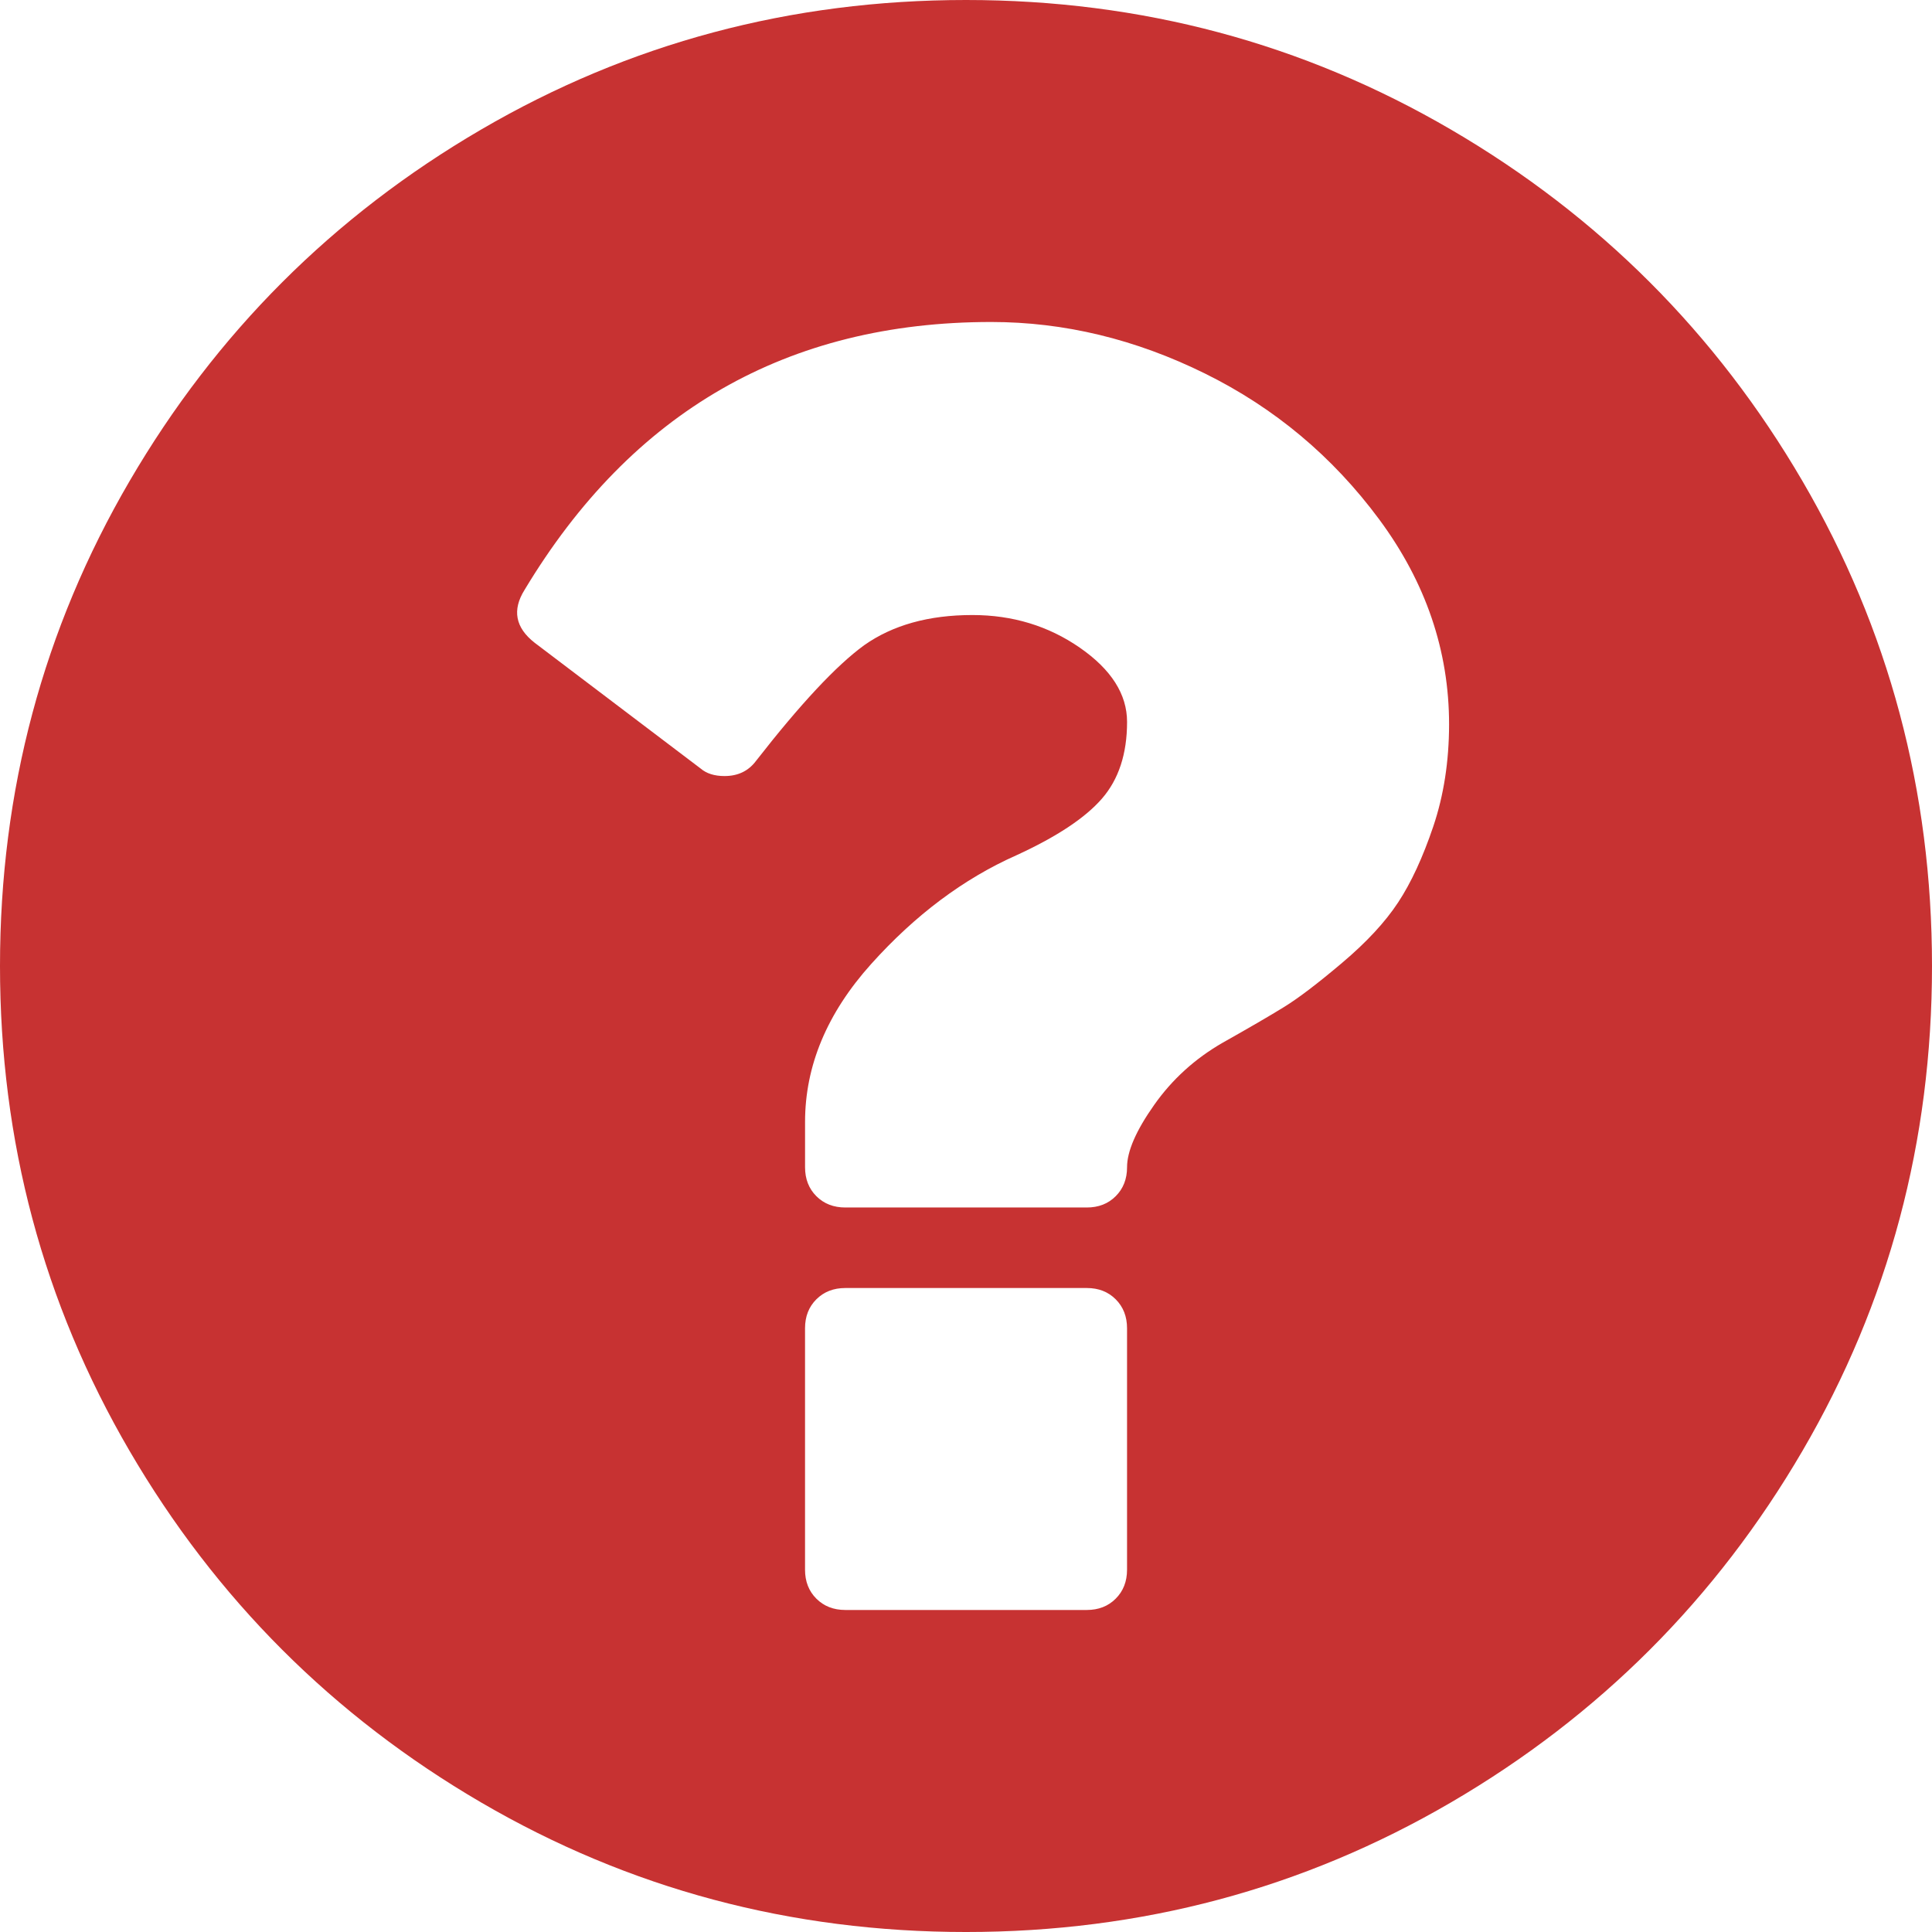
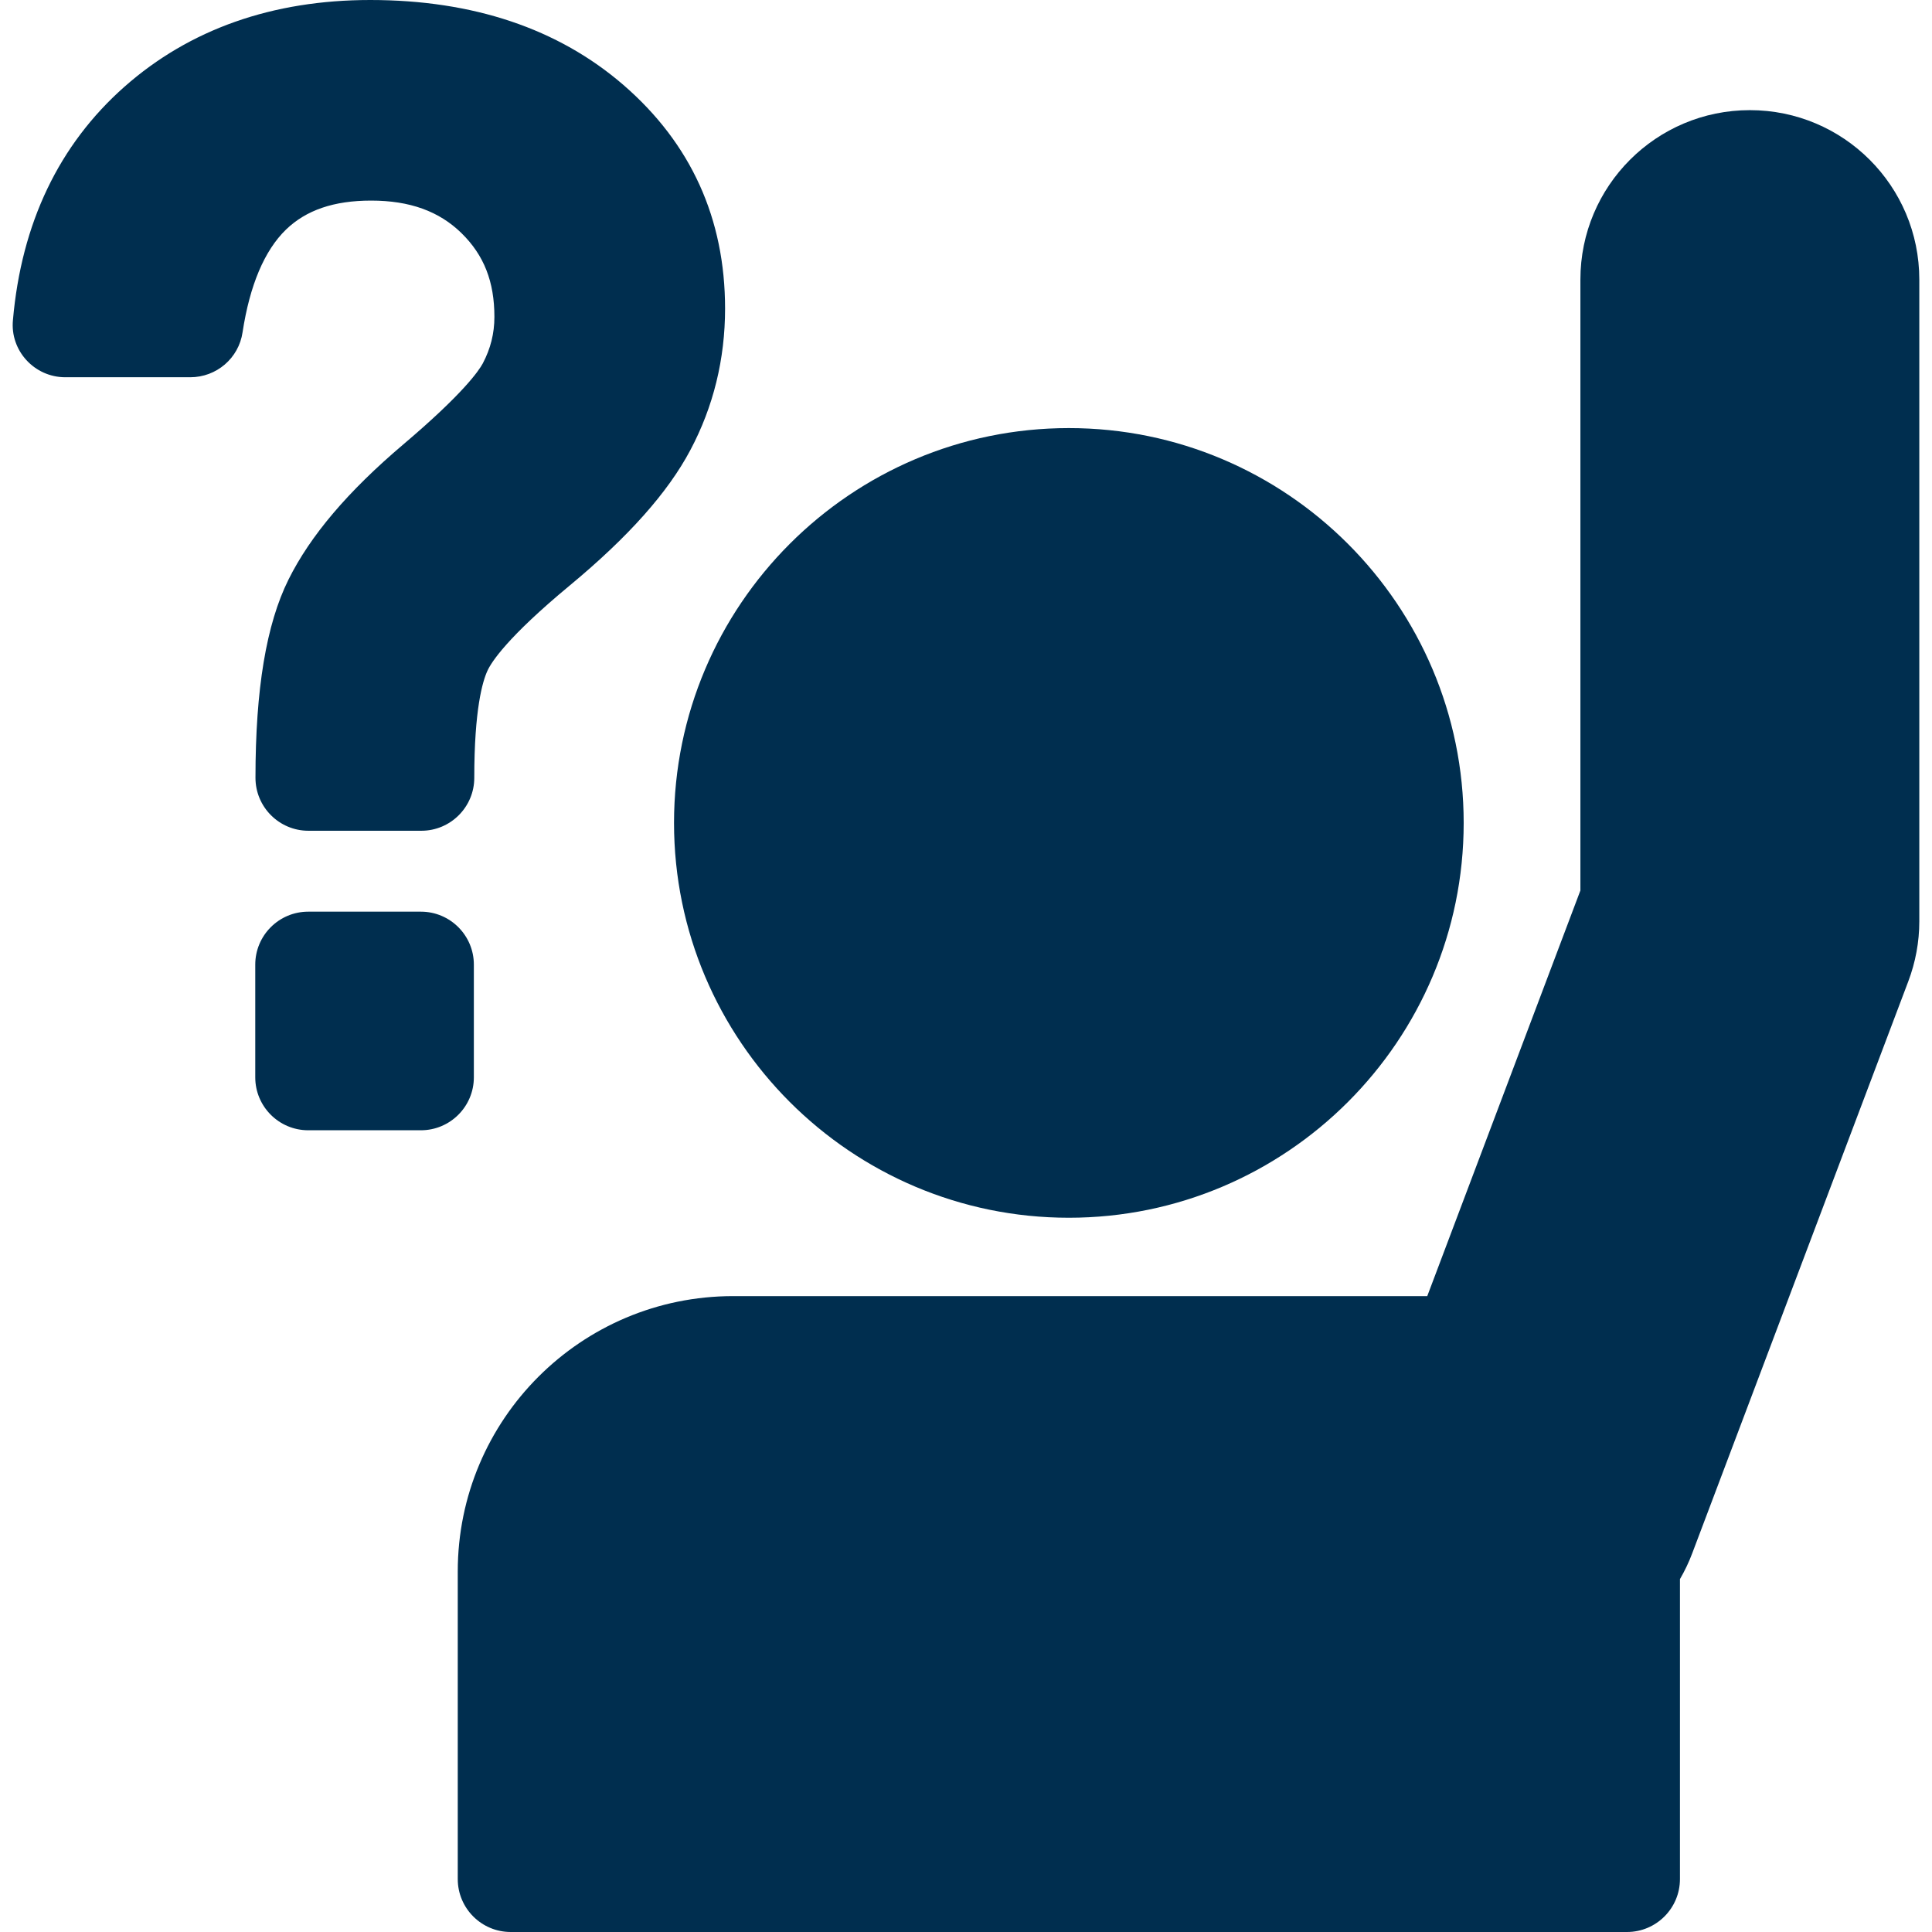
- <svg xmlns="http://www.w3.org/2000/svg" version="1.1" id="Capa_1" x="0px" y="0px" width="512px" height="512px" viewBox="0 0 438.533 438.533" style="enable-background:new 0 0 438.533 438.533;" xml:space="preserve">
+ <svg xmlns="http://www.w3.org/2000/svg" version="1.1" id="Capa_1" x="0px" y="0px" width="512px" height="512px" viewBox="0 0 912.1 912.1" style="enable-background:new 0 0 912.1 912.1;" xml:space="preserve">
  <g>
-     <path d="M409.133,109.203c-19.608-33.592-46.205-60.189-79.798-79.796C295.736,9.801,259.058,0,219.273,0   c-39.781,0-76.47,9.801-110.063,29.407c-33.595,19.604-60.192,46.201-79.8,79.796C9.801,142.8,0,179.489,0,219.267   c0,39.78,9.804,76.463,29.407,110.062c19.607,33.592,46.204,60.189,79.799,79.798c33.597,19.605,70.283,29.407,110.063,29.407   s76.47-9.802,110.065-29.407c33.593-19.602,60.189-46.206,79.795-79.798c19.603-33.596,29.403-70.284,29.403-110.062   C438.533,179.485,428.732,142.795,409.133,109.203z M255.82,356.309c0,2.662-0.862,4.853-2.573,6.563   c-1.704,1.711-3.895,2.567-6.557,2.567h-54.823c-2.664,0-4.854-0.856-6.567-2.567c-1.714-1.711-2.57-3.901-2.57-6.563v-54.823   c0-2.662,0.855-4.853,2.57-6.563c1.713-1.708,3.903-2.563,6.567-2.563h54.823c2.662,0,4.853,0.855,6.557,2.563   c1.711,1.711,2.573,3.901,2.573,6.563V356.309z M325.338,187.574c-2.382,7.043-5.044,12.804-7.994,17.275   c-2.949,4.473-7.187,9.042-12.709,13.703c-5.51,4.663-9.891,7.996-13.135,9.998c-3.23,1.995-7.898,4.713-13.982,8.135   c-6.283,3.613-11.465,8.326-15.555,14.134c-4.093,5.804-6.139,10.513-6.139,14.126c0,2.67-0.862,4.859-2.574,6.571   c-1.707,1.711-3.897,2.566-6.56,2.566h-54.82c-2.664,0-4.854-0.855-6.567-2.566c-1.715-1.712-2.568-3.901-2.568-6.571v-10.279   c0-12.752,4.993-24.701,14.987-35.832c9.994-11.136,20.986-19.368,32.979-24.698c9.13-4.186,15.604-8.47,19.41-12.847   c3.812-4.377,5.715-10.188,5.715-17.417c0-6.283-3.572-11.897-10.711-16.849c-7.139-4.947-15.27-7.421-24.409-7.421   c-9.9,0-18.082,2.285-24.555,6.855c-6.283,4.565-14.465,13.322-24.554,26.263c-1.713,2.286-4.093,3.431-7.139,3.431   c-2.284,0-4.093-0.57-5.424-1.709L121.35,145.89c-4.377-3.427-5.138-7.422-2.286-11.991   c24.366-40.542,59.672-60.813,105.922-60.813c16.563,0,32.744,3.903,48.541,11.708c15.796,7.801,28.979,18.842,39.546,33.119   c10.554,14.272,15.845,29.787,15.845,46.537C328.904,172.824,327.71,180.529,325.338,187.574z" fill="#c73232" />
+     <g>
+       <path d="M504.607,574.9c102.8,0,186.4-83.601,186.4-186.4s-83.601-186.4-186.4-186.4c-102.799,0-186.4,83.6-186.4,186.4    S401.808,574.9,504.607,574.9z" fill="#002e4f" />
+       <g>
+         <path d="M346.108,611.9c-71.8,0-130,58.199-130,130V887.1c0,13.801,11.2,25,25,25h527c13.8,0,25-11.199,25-25V745.5     c2.2-3.8,4.2-7.9,5.8-12.2l102-270c3.4-9,5.2-18.6,5.2-28.3V132c0-44.2-35.8-80-80-80s-80,35.8-80,80v288.4l-72.3,191.5H346.108z     " fill="#002e4f" />
+         <path d="M30.808,178.1h59c12.4,0,22.9-9,24.7-21.2c3.4-22.2,10.3-38.6,20.5-48.5c9.5-9.2,22.6-13.7,40.2-13.7     c18.2,0,32.1,5,42.7,15.4c10.6,10.4,15.5,22.9,15.5,39.5c0,7.8-1.8,15-5.5,22c-1.9,3.5-9.3,14.3-37.5,38.2     c-26.2,22.2-43.9,43.1-54.2,63.8c-10.5,21.1-15.6,51.8-15.6,93.6l0,0c0,13.8,11.2,25,25,25h53.3c13.8,0,25-11.2,25-25l0,0     c0-32.3,3.9-45.5,6.2-50.5c1.8-4,9.3-15.8,39-40.4c27.6-22.9,46.2-43.8,56.8-63.8c10.9-20.5,16.4-43,16.4-66.8     c0-42.5-16.101-78-48-105.6c-30.8-26.6-71-40.1-119.5-40.1c-46.2,0-85.3,13.8-116,40.9c-31,27.4-48.7,64.5-52.7,110.2l0,0     C4.708,165.5,16.208,178.1,30.808,178.1z" fill="#002e4f" />
+         <path d="M198.708,533.6c13.8,0,25-11.199,25-25V455.4c0-13.801-11.2-25-25-25h-53.2c-13.8,0-25,11.199-25,25V508.6     c0,13.801,11.2,25,25,25H198.708z" fill="#002e4f" />
+       </g>
+     </g>
  </g>
  <g>
</g>
  <g>
</g>
  <g>
</g>
  <g>
</g>
  <g>
</g>
  <g>
</g>
  <g>
</g>
  <g>
</g>
  <g>
</g>
  <g>
</g>
  <g>
</g>
  <g>
</g>
  <g>
</g>
  <g>
</g>
  <g>
</g>
</svg>
